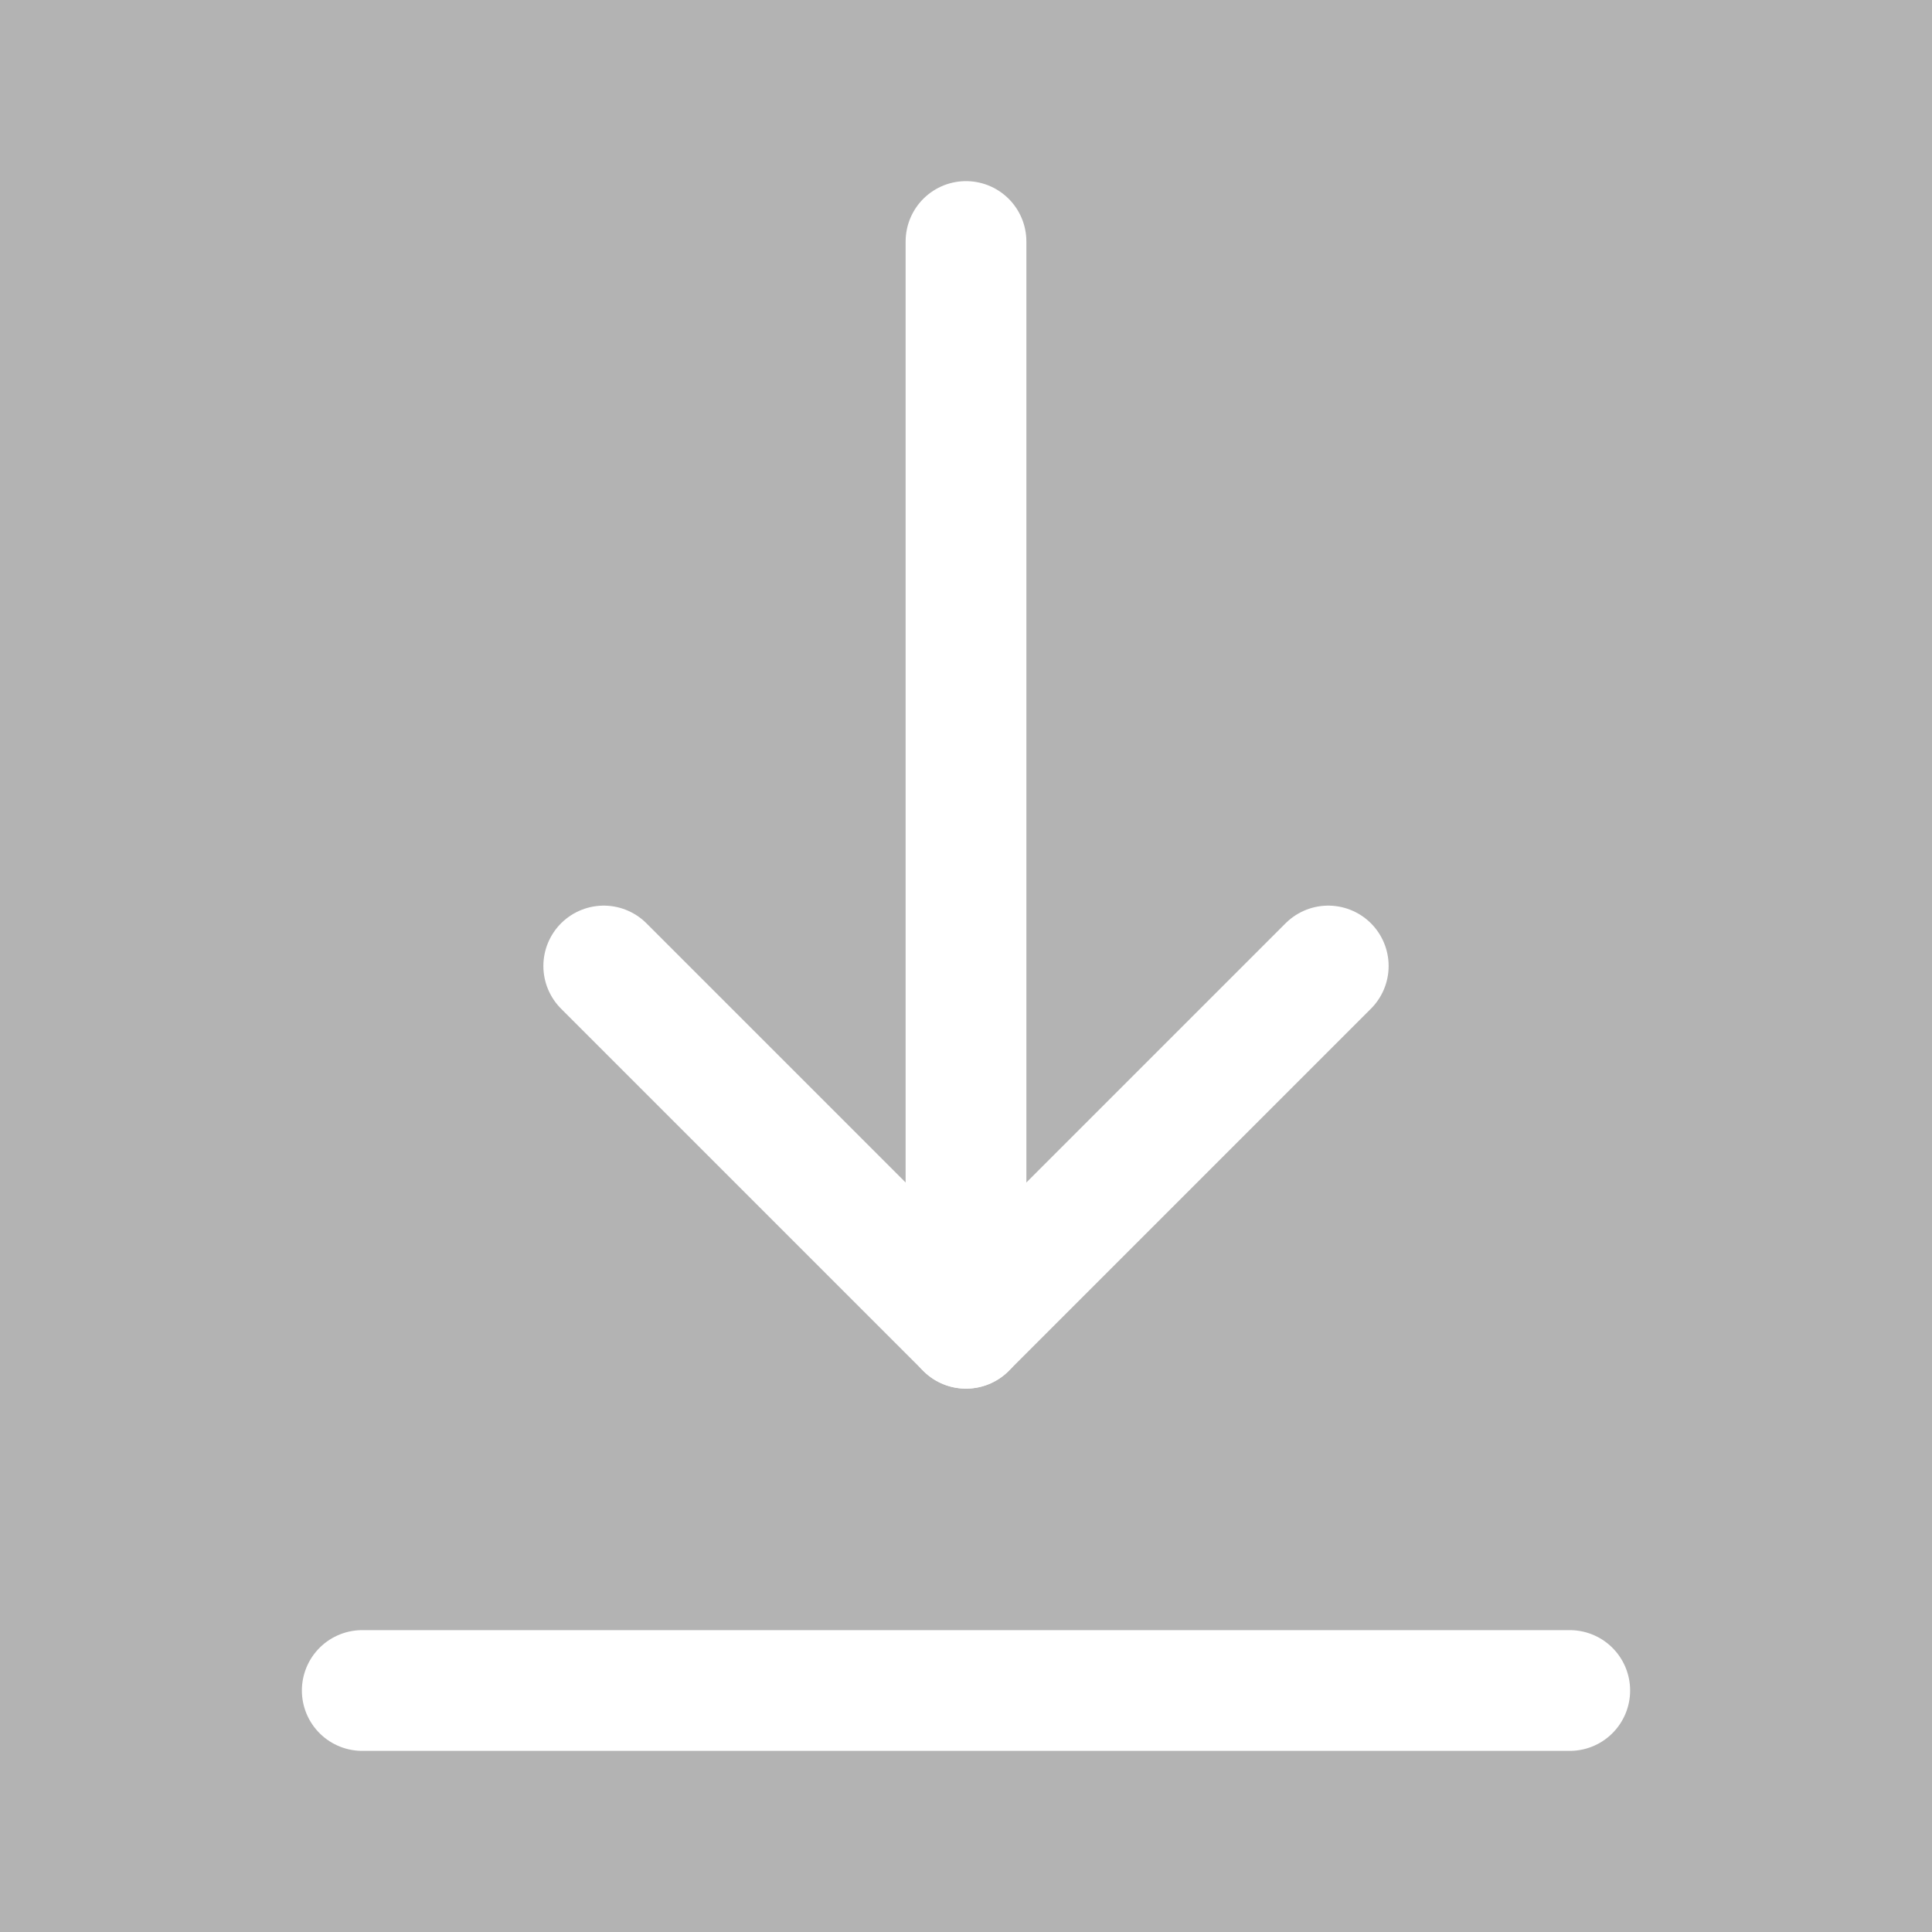
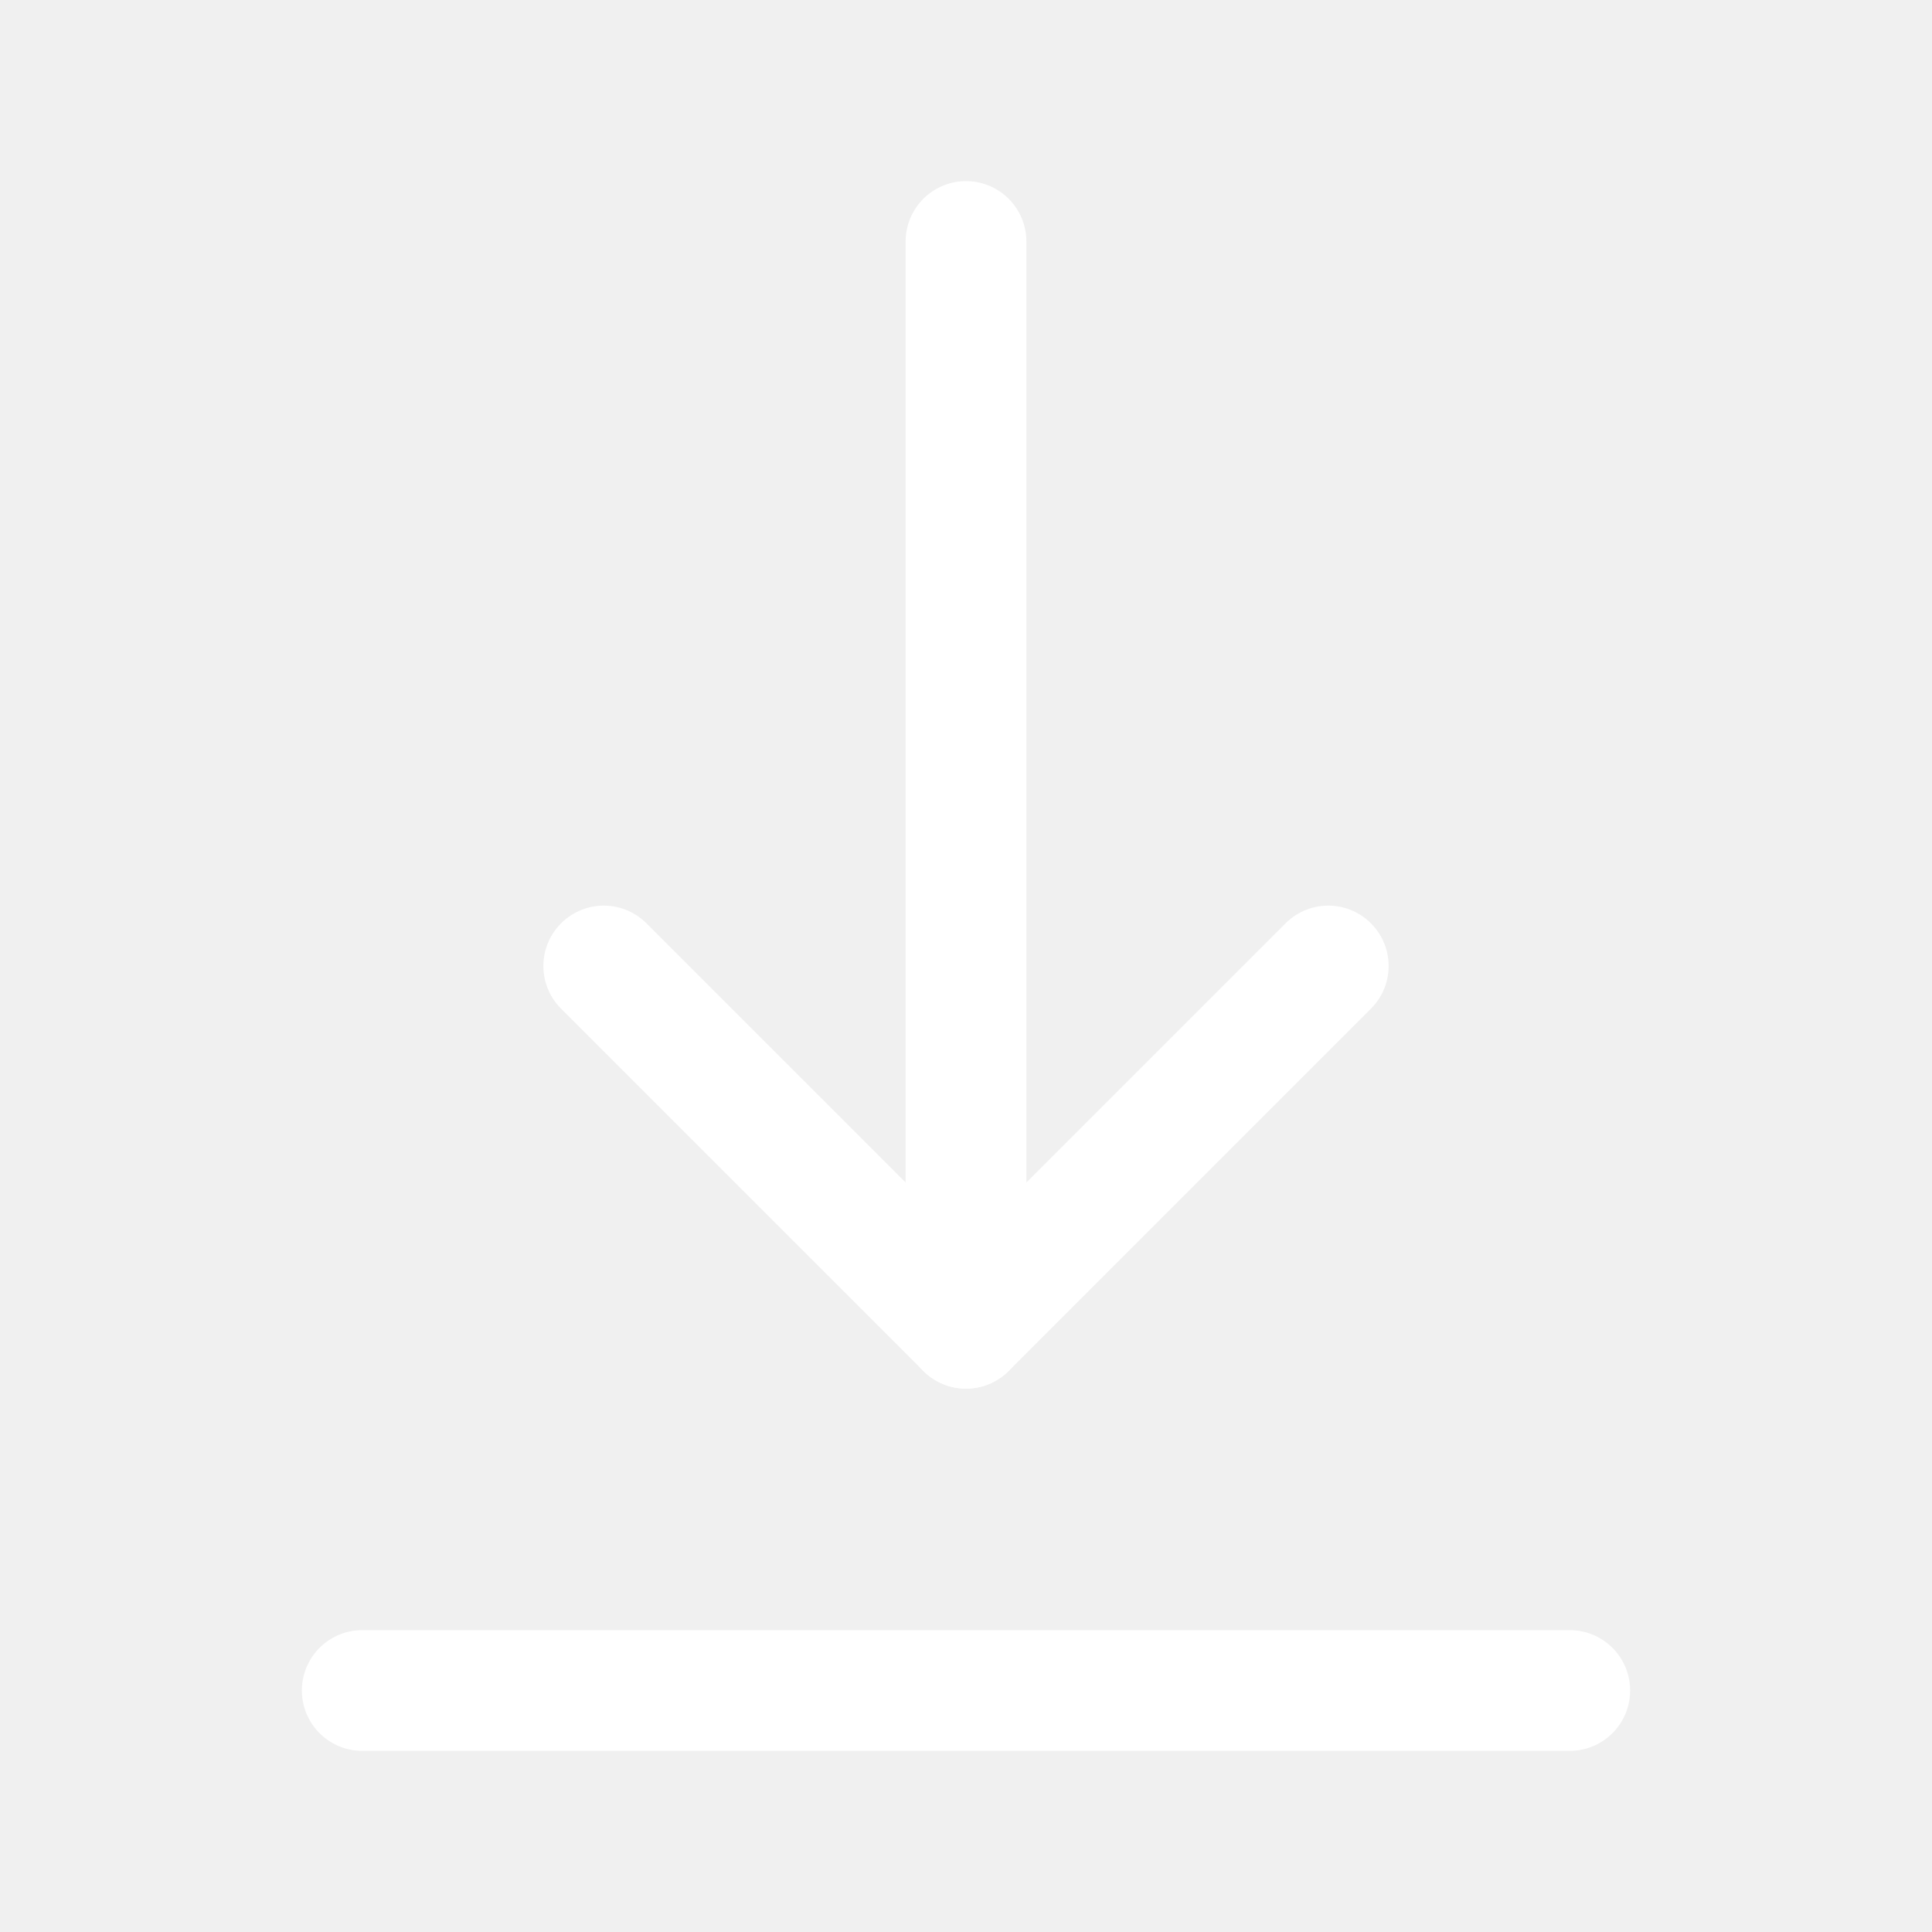
<svg xmlns="http://www.w3.org/2000/svg" width="16" height="16" viewBox="0 0 16 16" fill="none">
-   <rect width="16" height="16" fill="#B3B3B3" />
  <path d="M8 11V2" stroke="white" stroke-linecap="round" stroke-linejoin="round" />
  <path d="M13 14H3" stroke="white" stroke-linecap="round" stroke-linejoin="round" />
  <path d="M11 8L8 11L5 8" stroke="white" stroke-linecap="round" stroke-linejoin="round" />
</svg>
